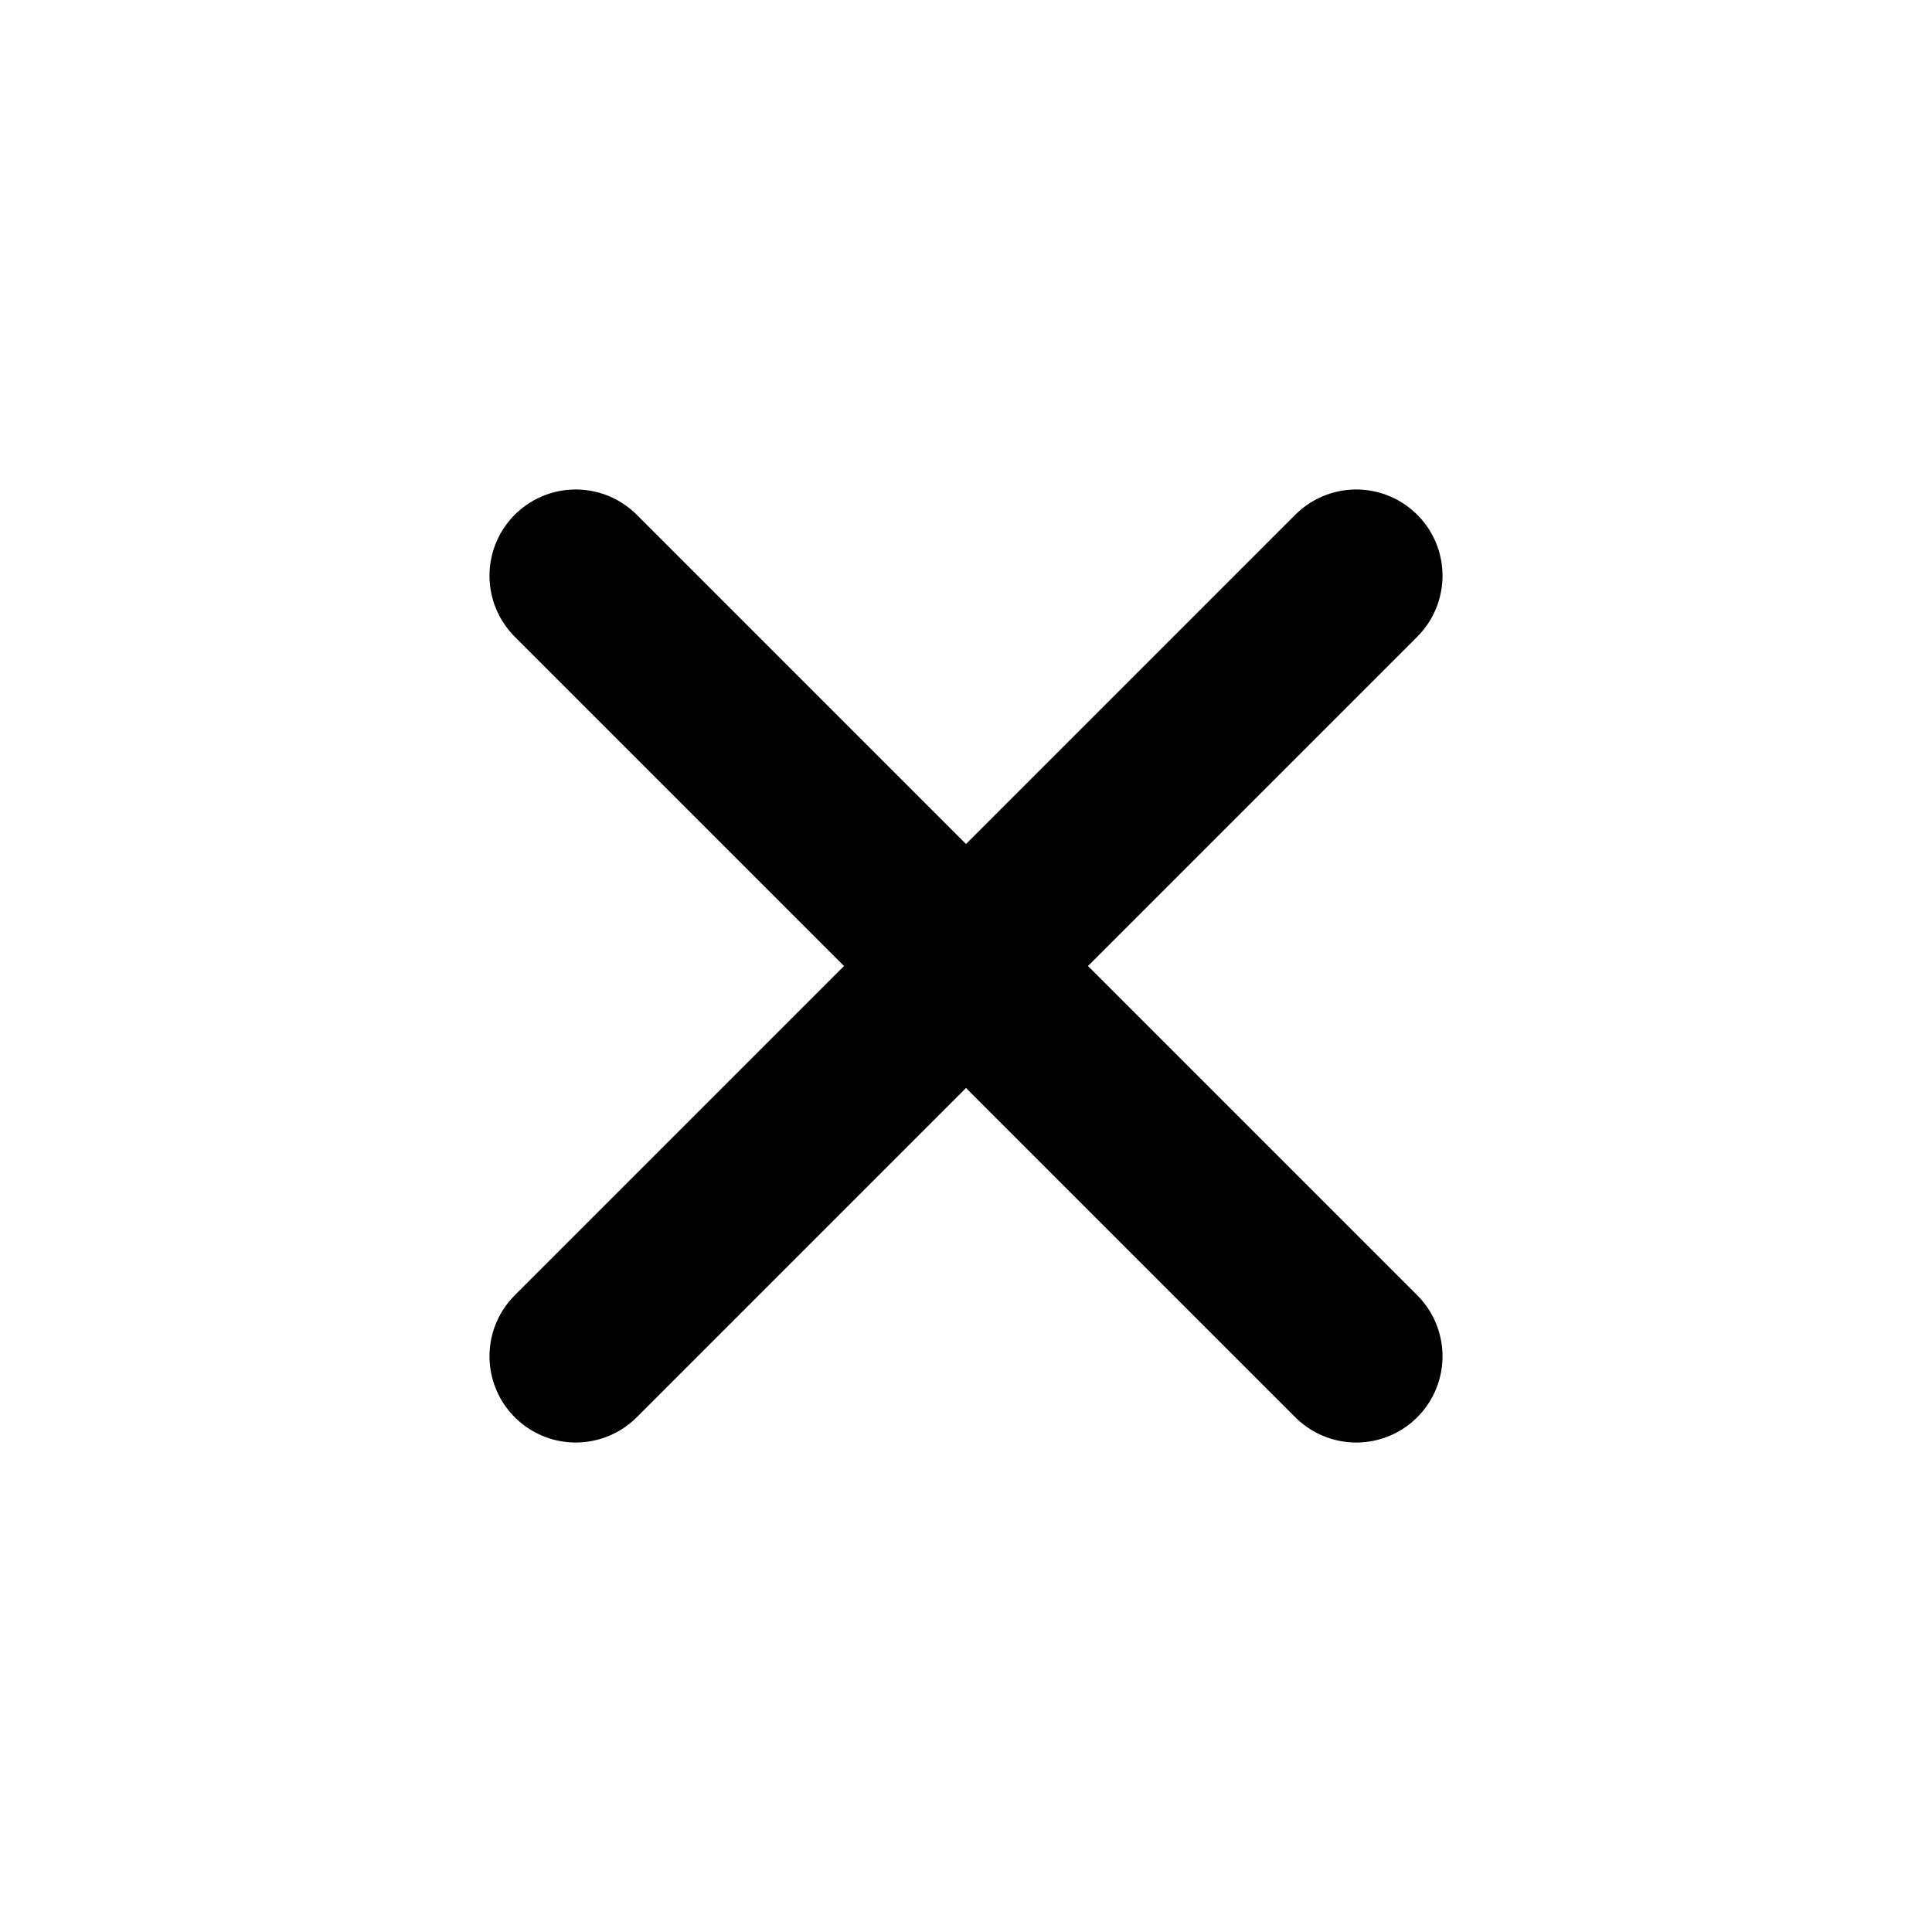
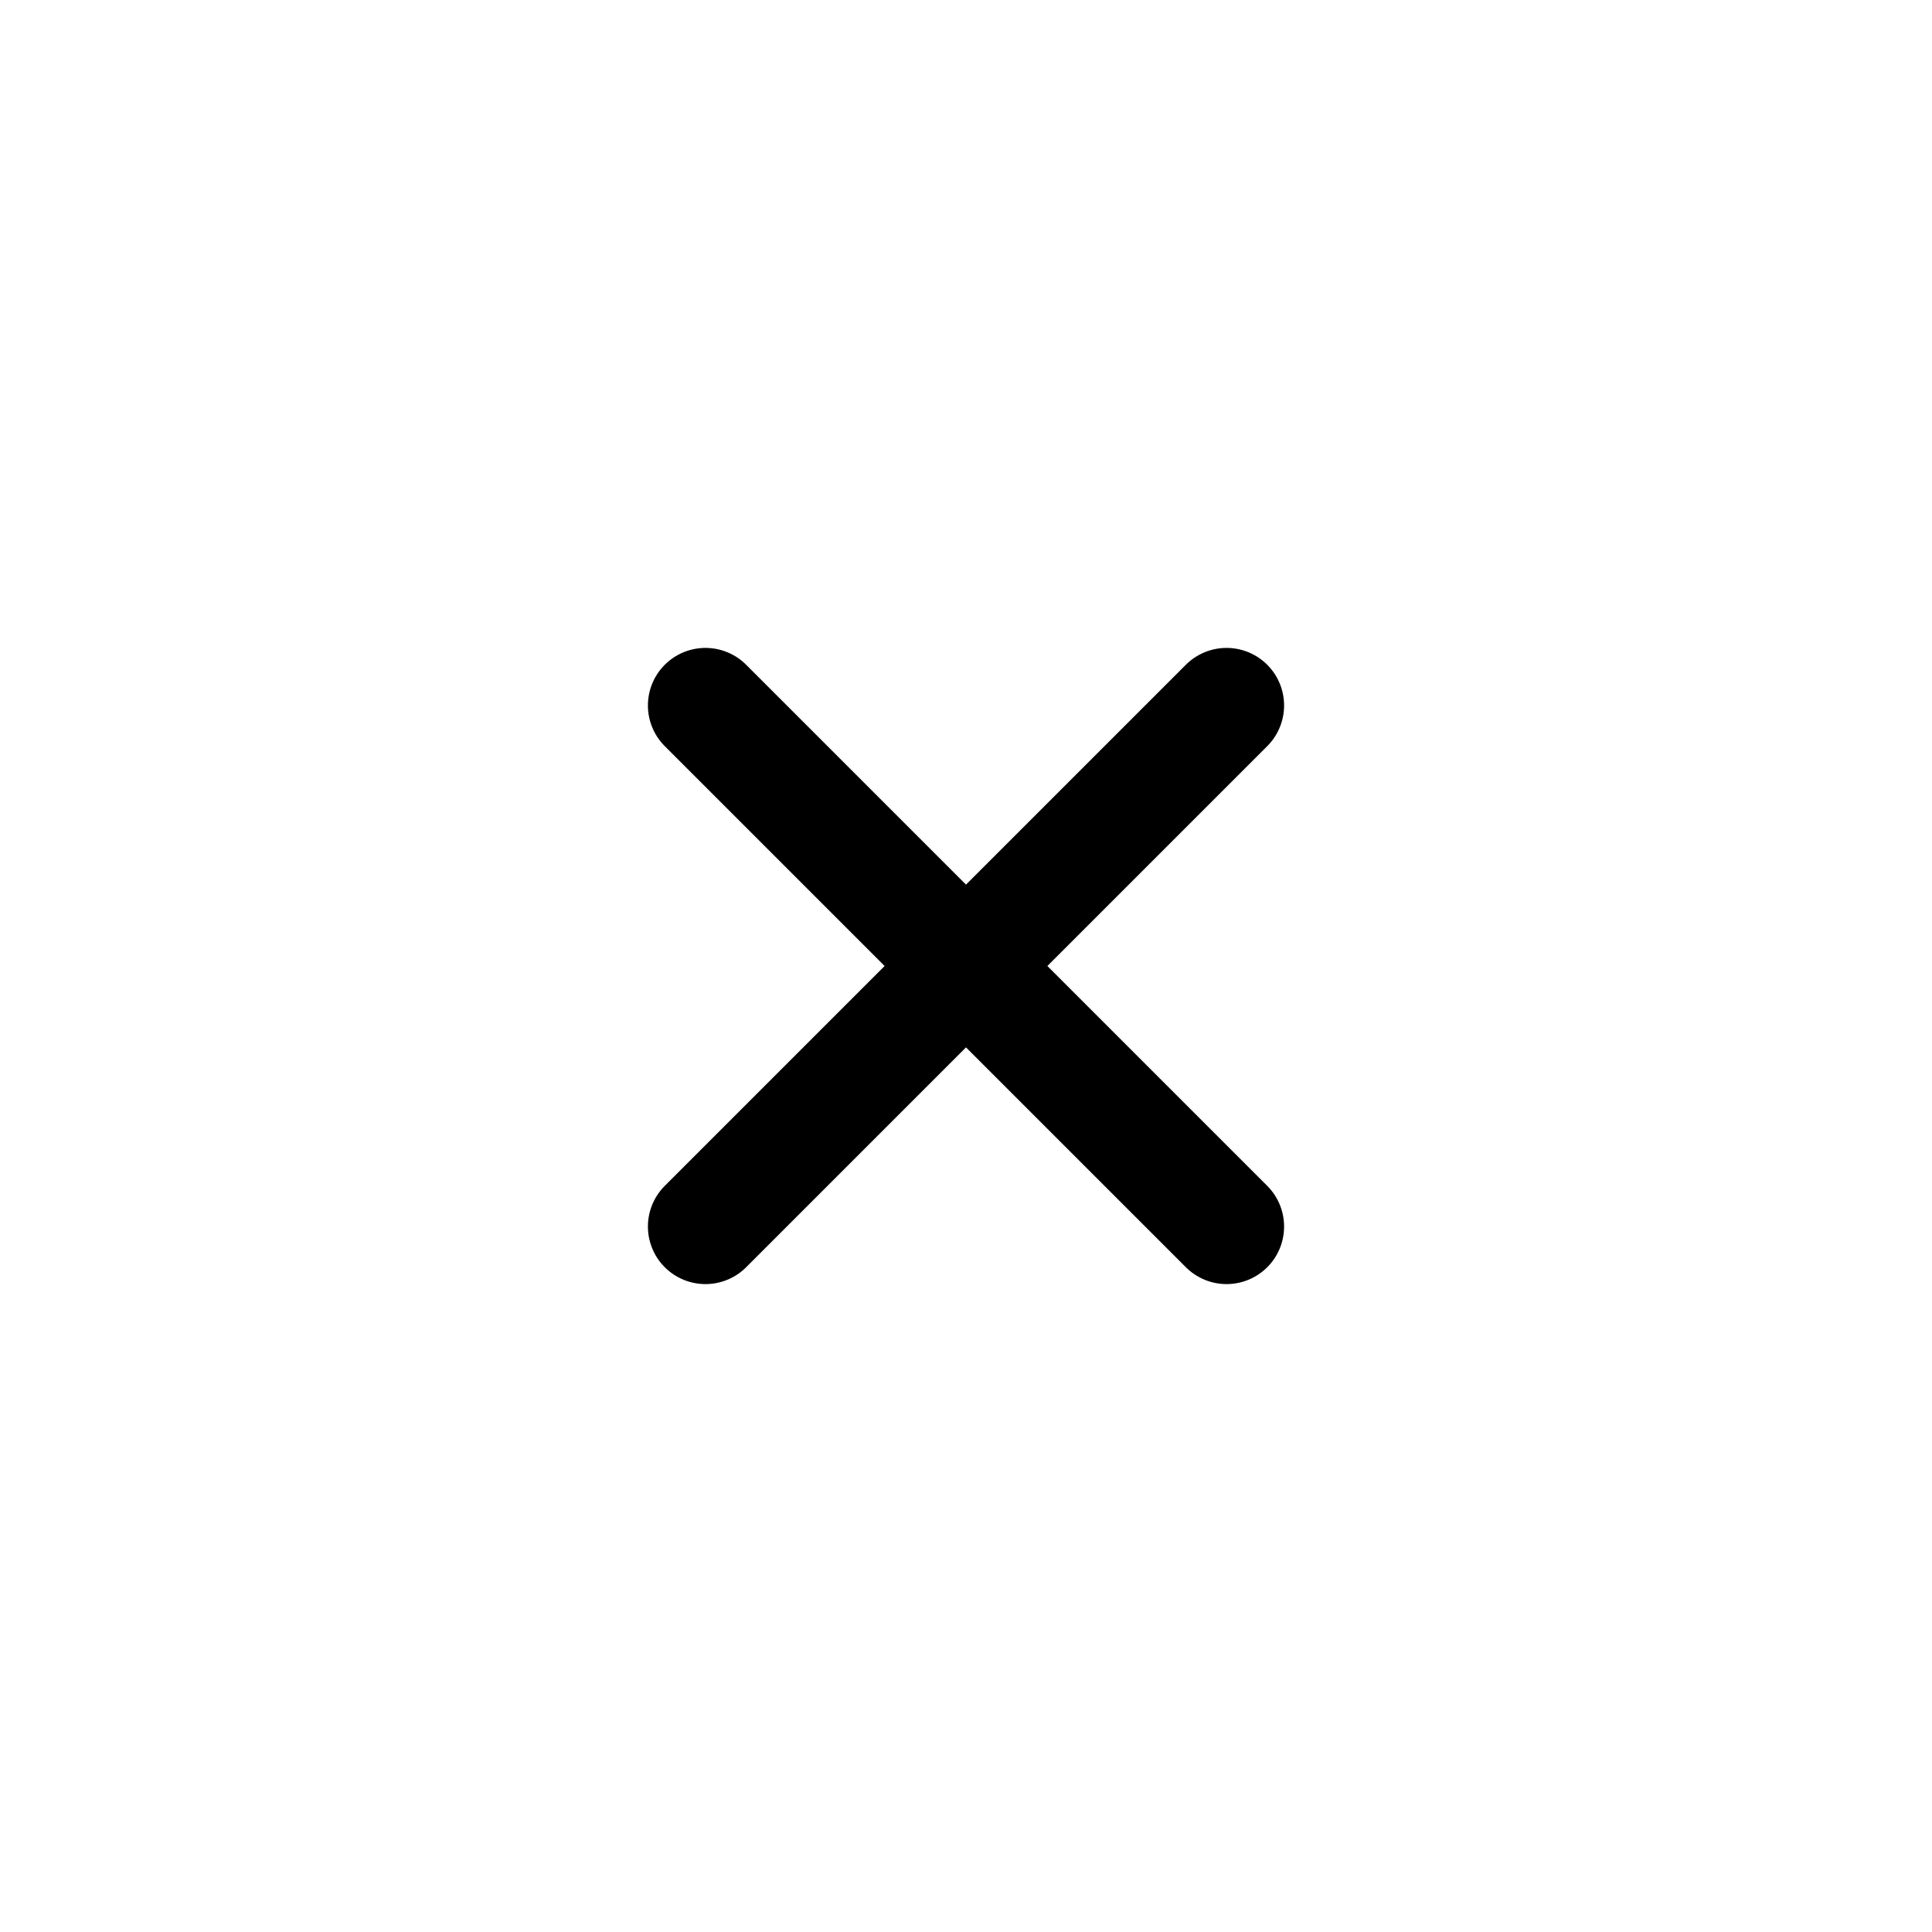
<svg xmlns="http://www.w3.org/2000/svg" width="14" height="14" viewBox="0 0 14 14" fill="none">
-   <path d="M9.828 4.172L4.172 9.828M9.828 9.828L4.172 4.172" stroke="currentColor" stroke-width="1.25" stroke-linecap="round" />
+   <path d="M 8.888,5.112 5.112,8.888 m 3.776,0 -3.776,-3.776" stroke="currentColor" stroke-width="0.834" stroke-linecap="round" />
</svg>
